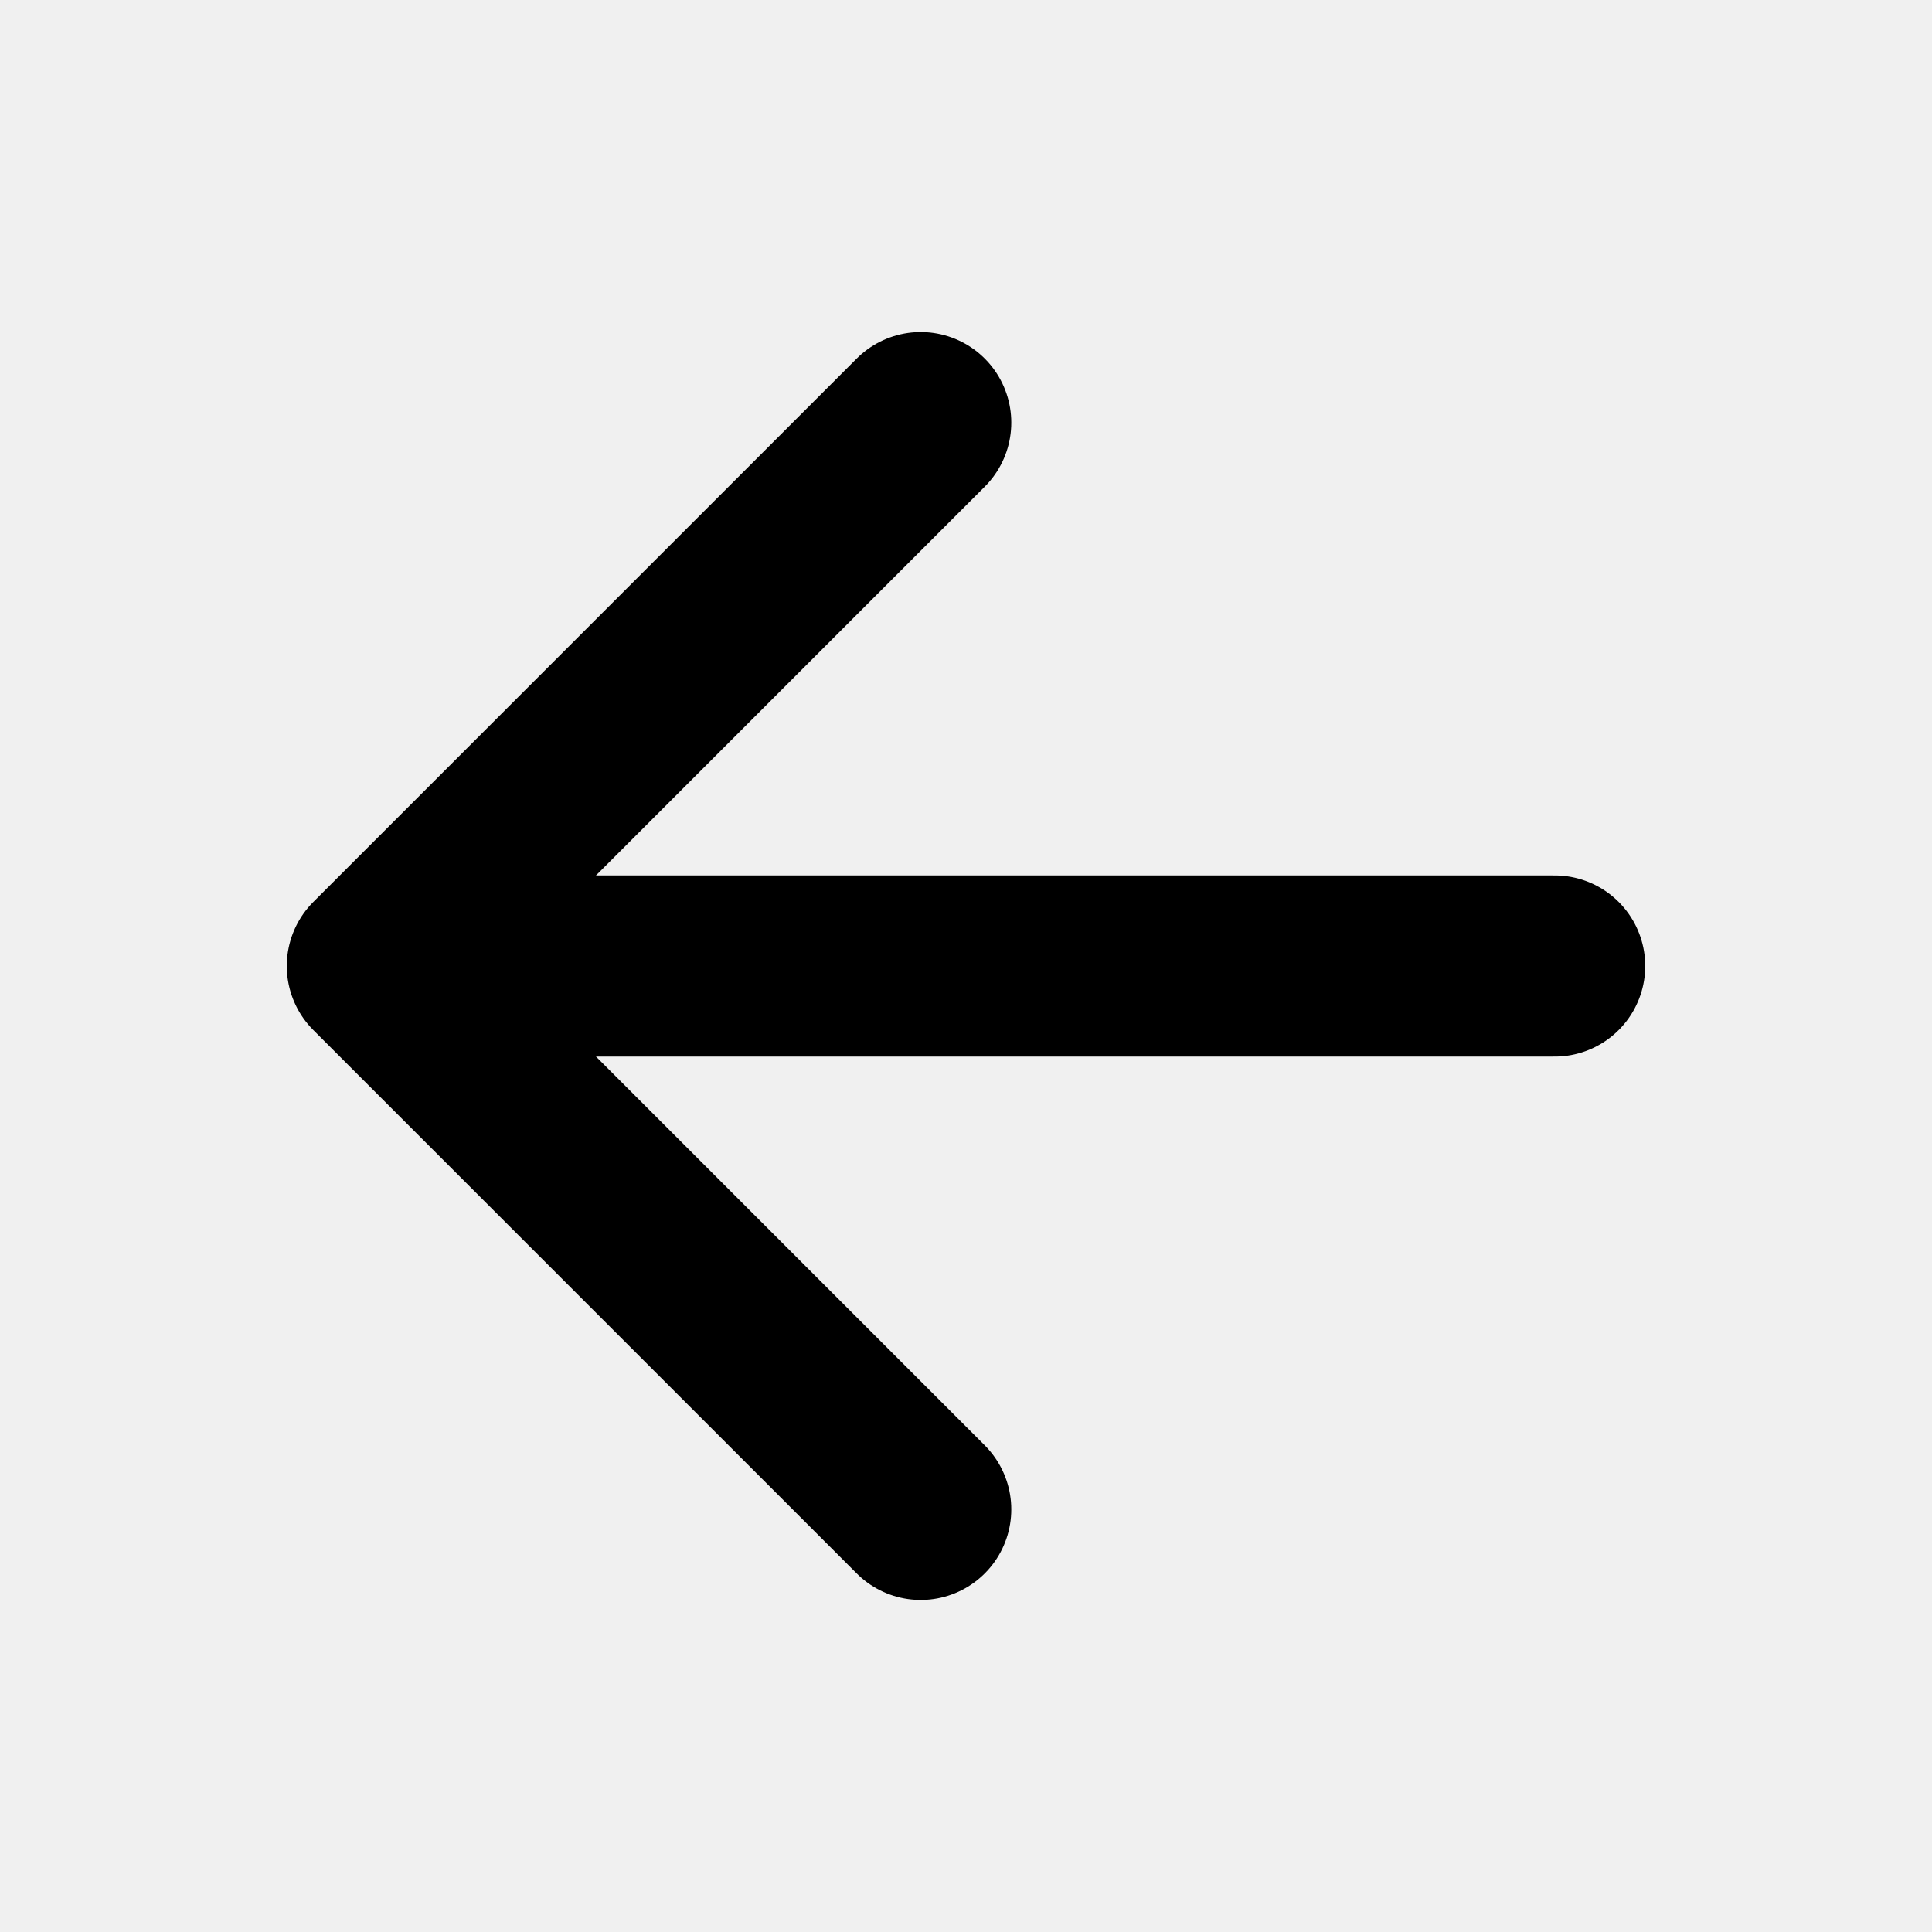
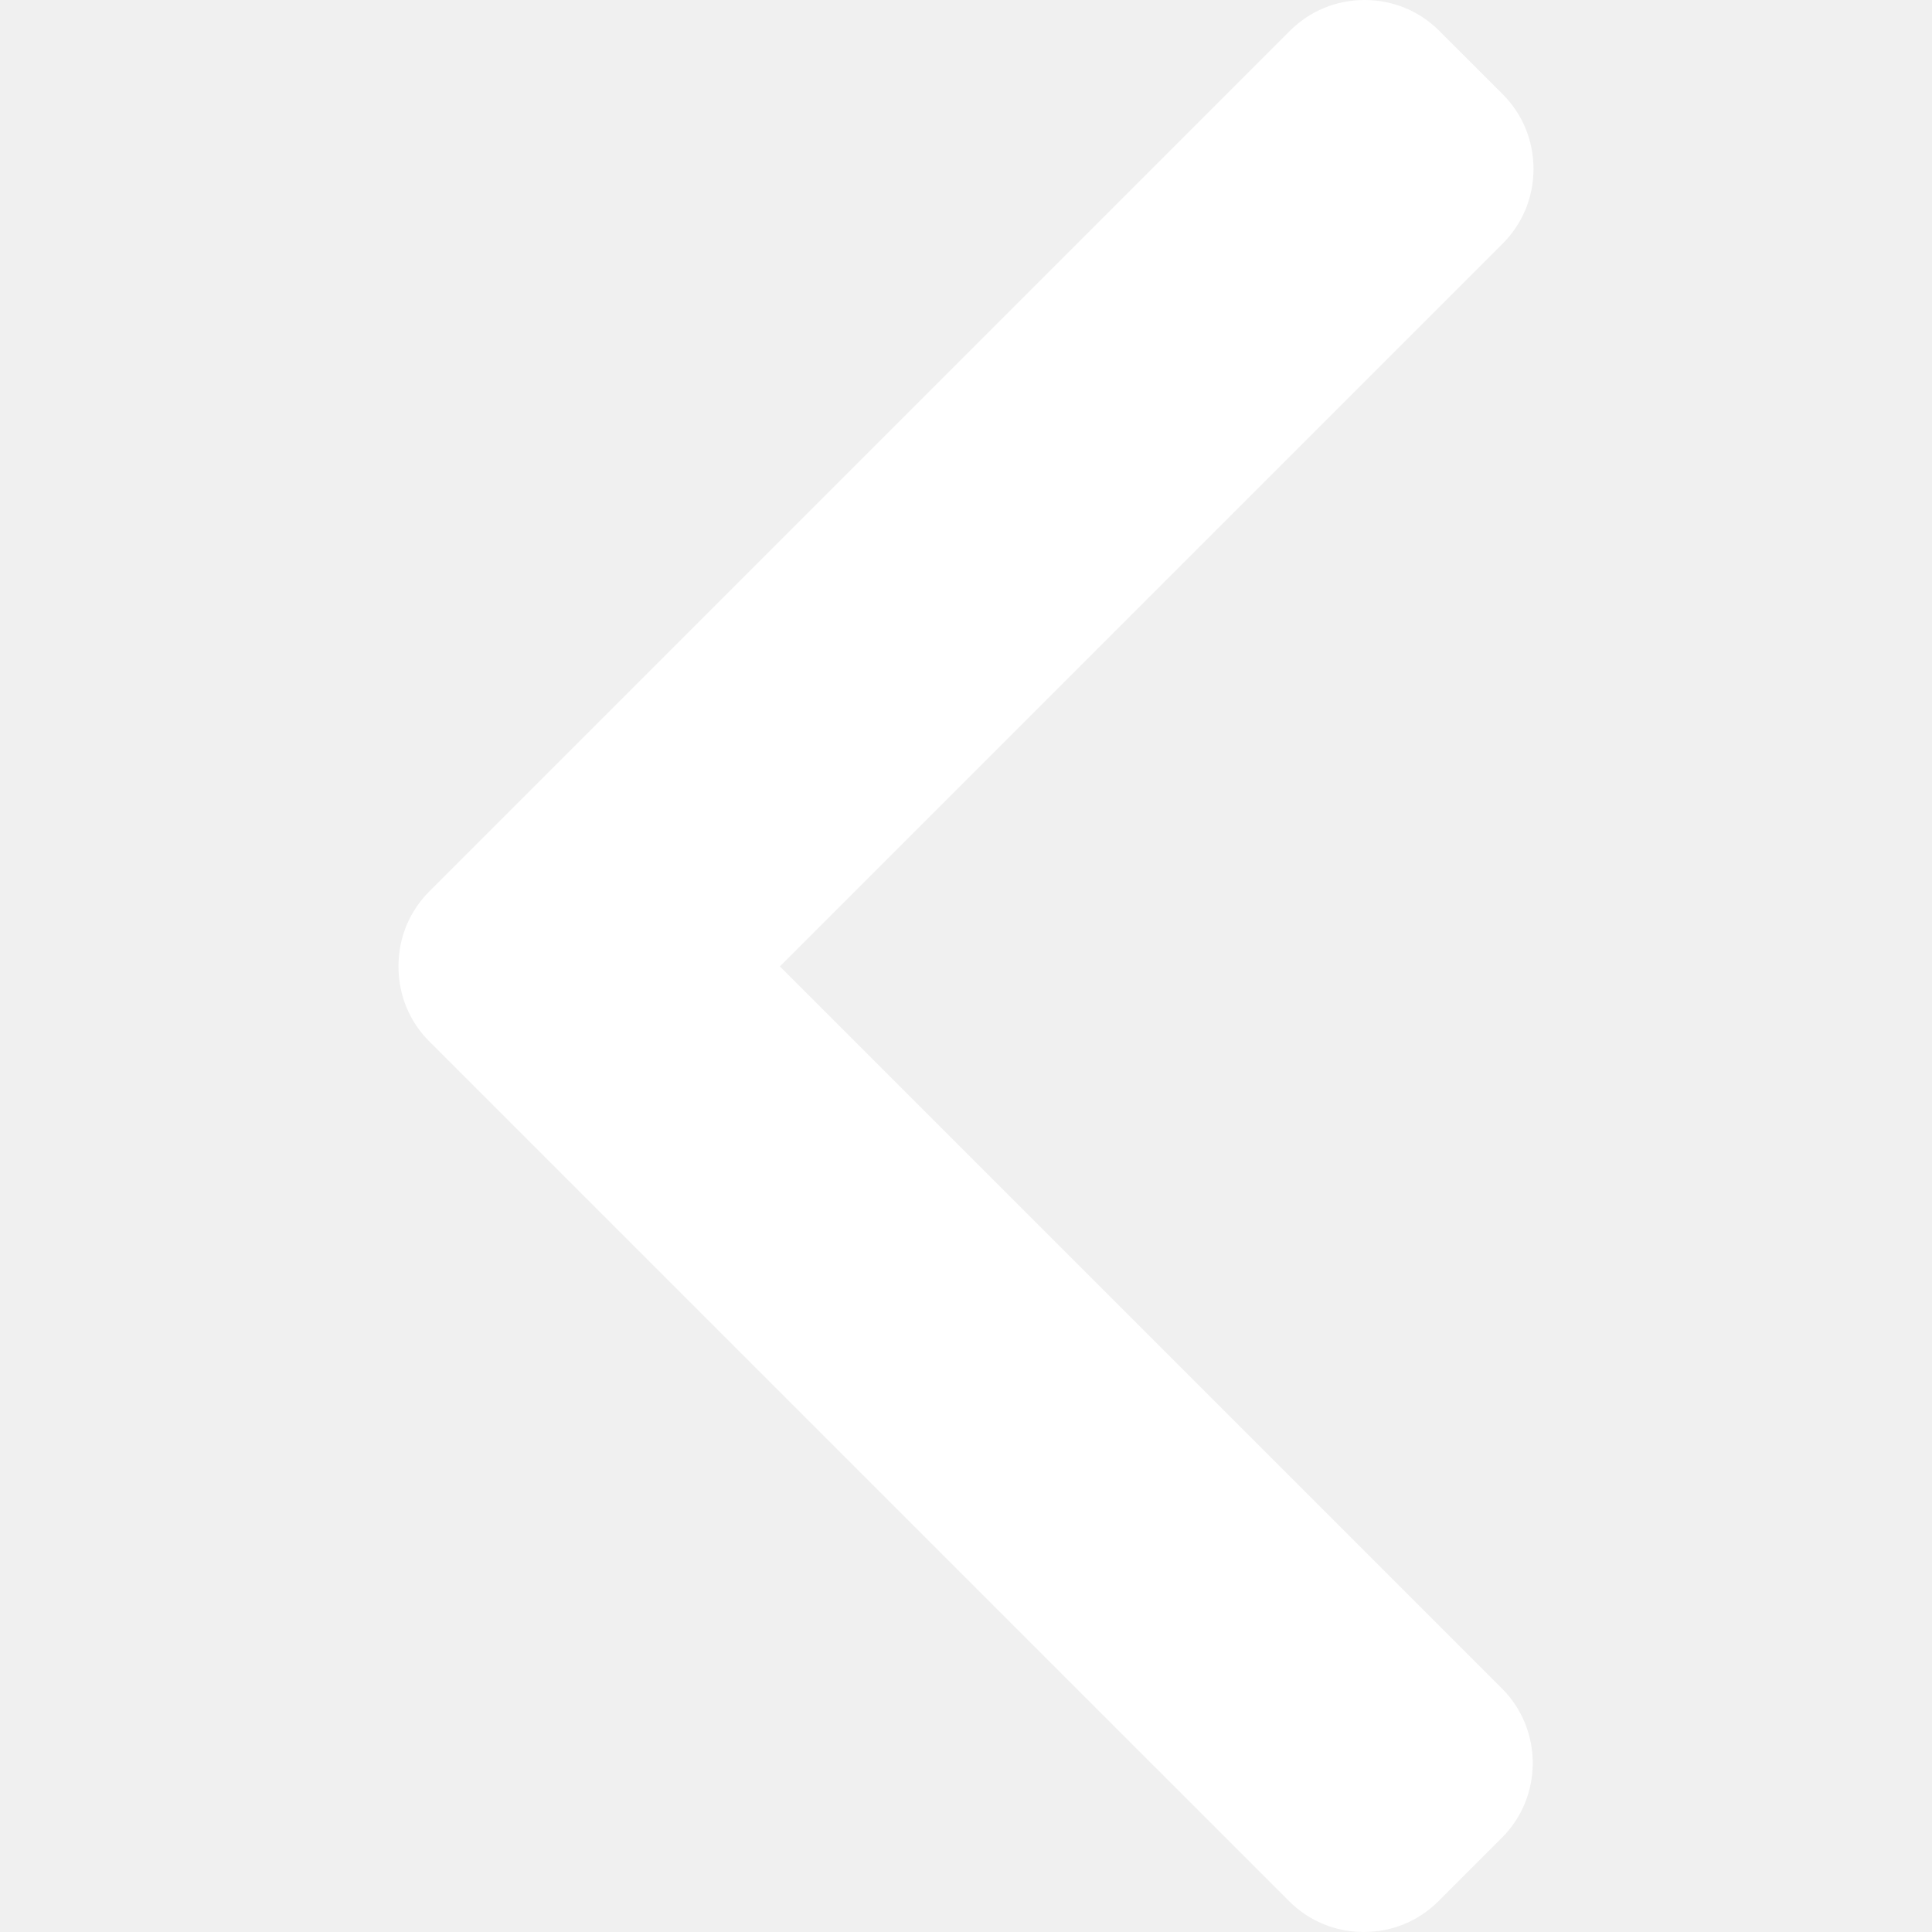
- <svg xmlns="http://www.w3.org/2000/svg" width="800px" height="800px" viewBox="0 0 512 512">
-   <polyline points="244 400 100 256 244 112" style="fill:none;stroke:#000000;stroke-linecap:round;stroke-linejoin:round;stroke-width:48px" />
-   <line x1="120" y1="256" x2="412" y2="256" style="fill:none;stroke:#000000;stroke-linecap:round;stroke-linejoin:round;stroke-width:48px" />
+ <svg xmlns="http://www.w3.org/2000/svg" fill="#ffffff" height="800px" width="800px" version="1.1" id="Layer_1" viewBox="0 0 492 492" xml:space="preserve">
+   <g>
+     <g>
+       <path d="M198.608,246.104L382.664,62.04c5.068-5.056,7.856-11.816,7.856-19.024c0-7.212-2.788-13.968-7.856-19.032l-16.128-16.12    C361.476,2.792,354.712,0,347.504,0s-13.964,2.792-19.028,7.864L109.328,227.008c-5.084,5.08-7.868,11.868-7.848,19.084    c-0.02,7.248,2.76,14.028,7.848,19.112l218.944,218.932c5.064,5.072,11.82,7.864,19.032,7.864c7.208,0,13.964-2.792,19.032-7.864    l16.124-16.12c10.492-10.492,10.492-27.572,0-38.06L198.608,246.104z" fill="#ffffff" />
+     </g>
+   </g>
</svg>
